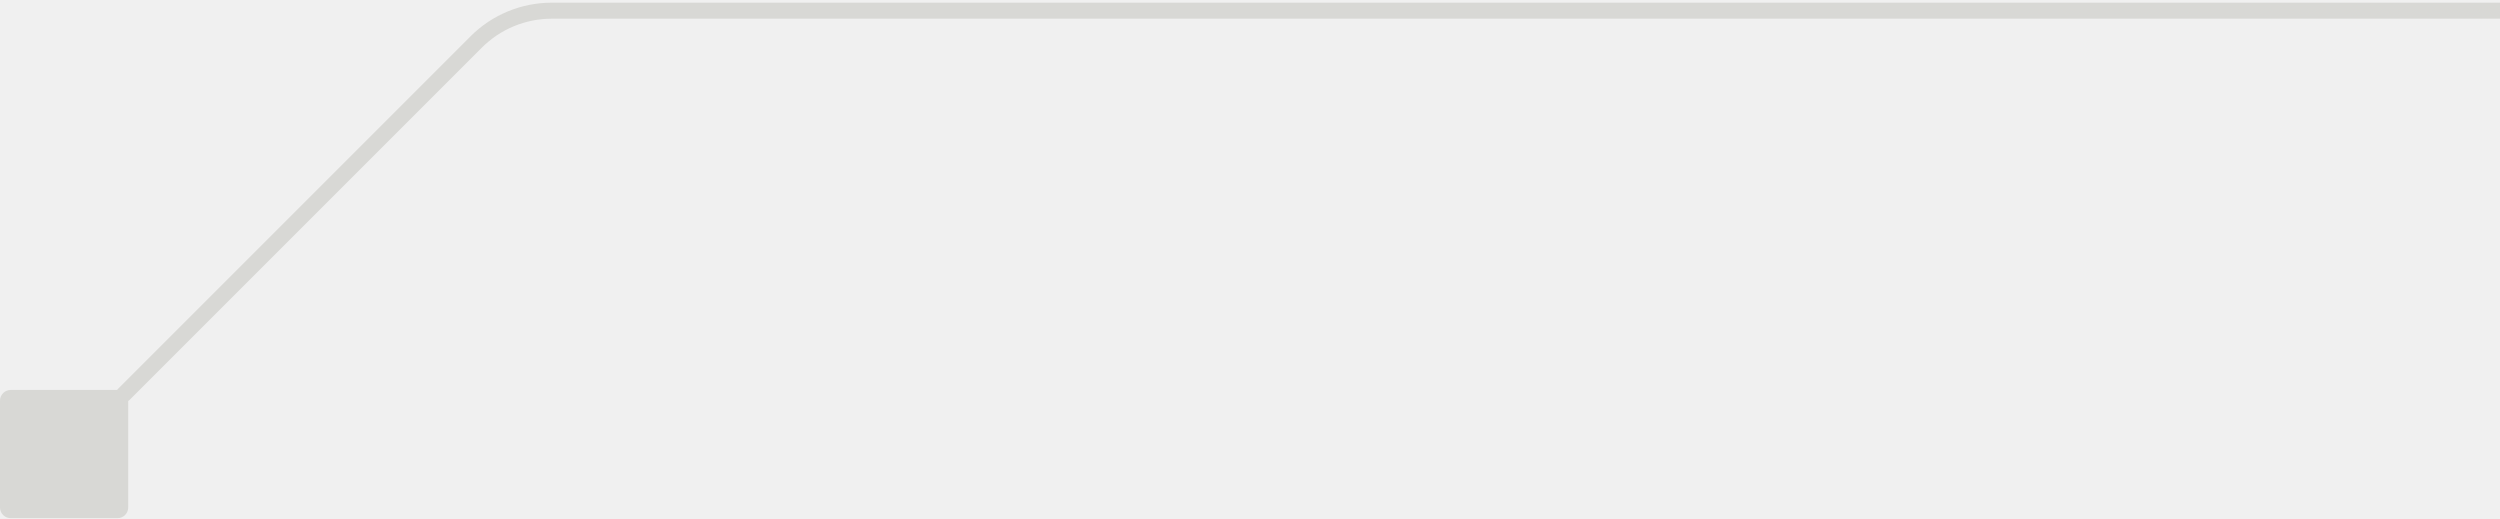
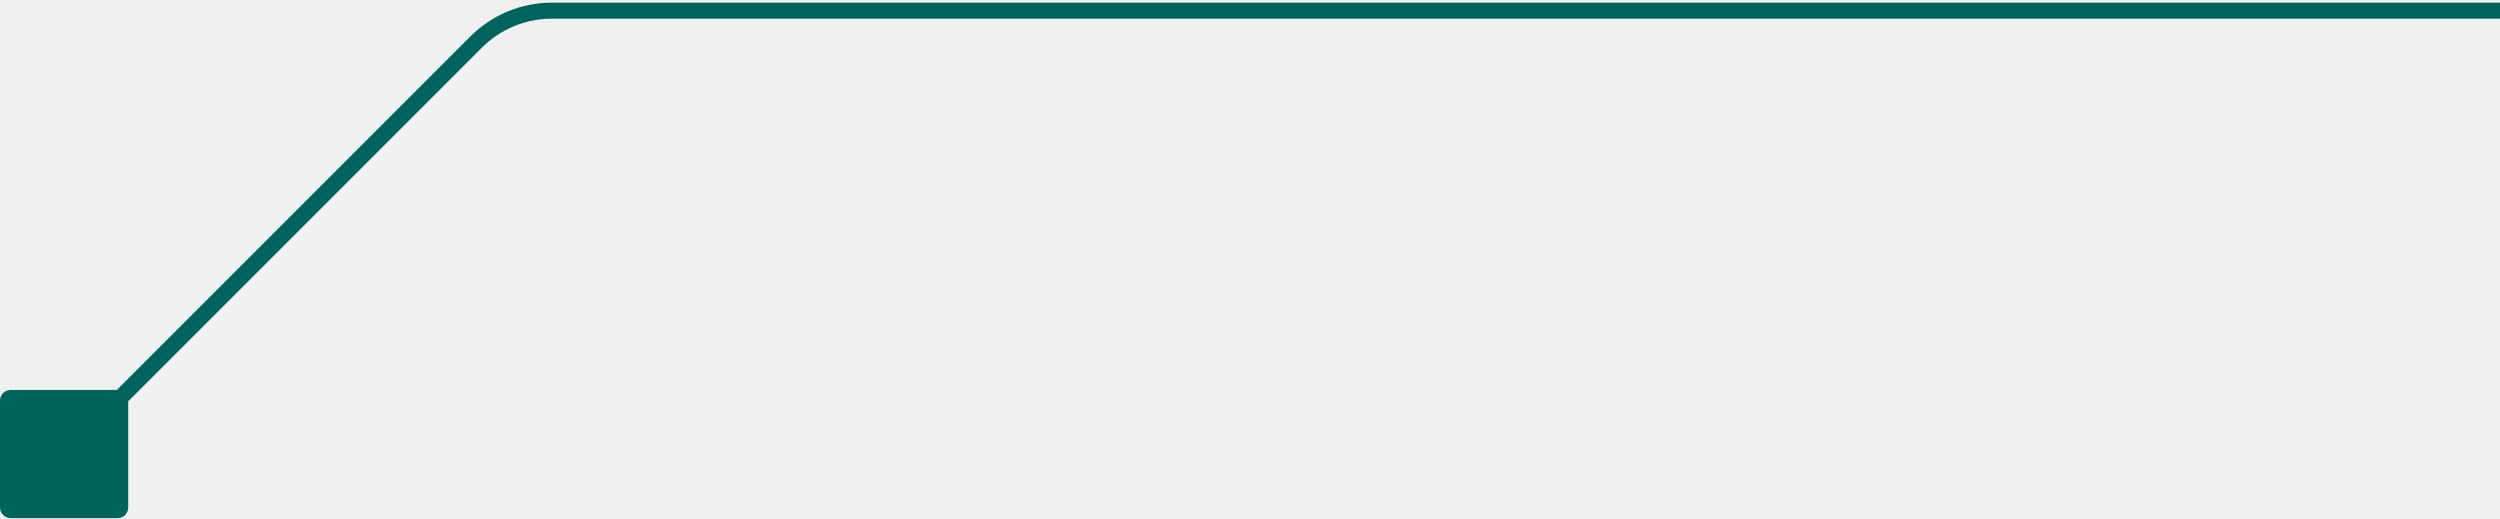
<svg xmlns="http://www.w3.org/2000/svg" width="468" height="97" viewBox="0 0 468 97" fill="none">
  <mask id="path-1-inside-1_2164_2755" fill="white">
    <rect y="73" width="24" height="24" rx="2" />
  </mask>
-   <rect y="73" width="24" height="24" rx="2" stroke="#d8d8d5" fill="#d8d8d5" stroke-width="6" mask="url(#path-1-inside-1_2164_2755)" />
-   <path d="M23 74L89.142 7.858C92.893 4.107 97.98 2 103.284 2H468" stroke="#d8d8d5" stroke-width="3" />
+   <rect y="73" width="24" height="24" rx="2" stroke="#00645d" fill="#00645d" stroke-width="6" mask="url(#path-1-inside-1_2164_2755)" />
+   <path d="M23 74L89.142 7.858C92.893 4.107 97.98 2 103.284 2H468" stroke="#00645d" stroke-width="3" />
</svg>
